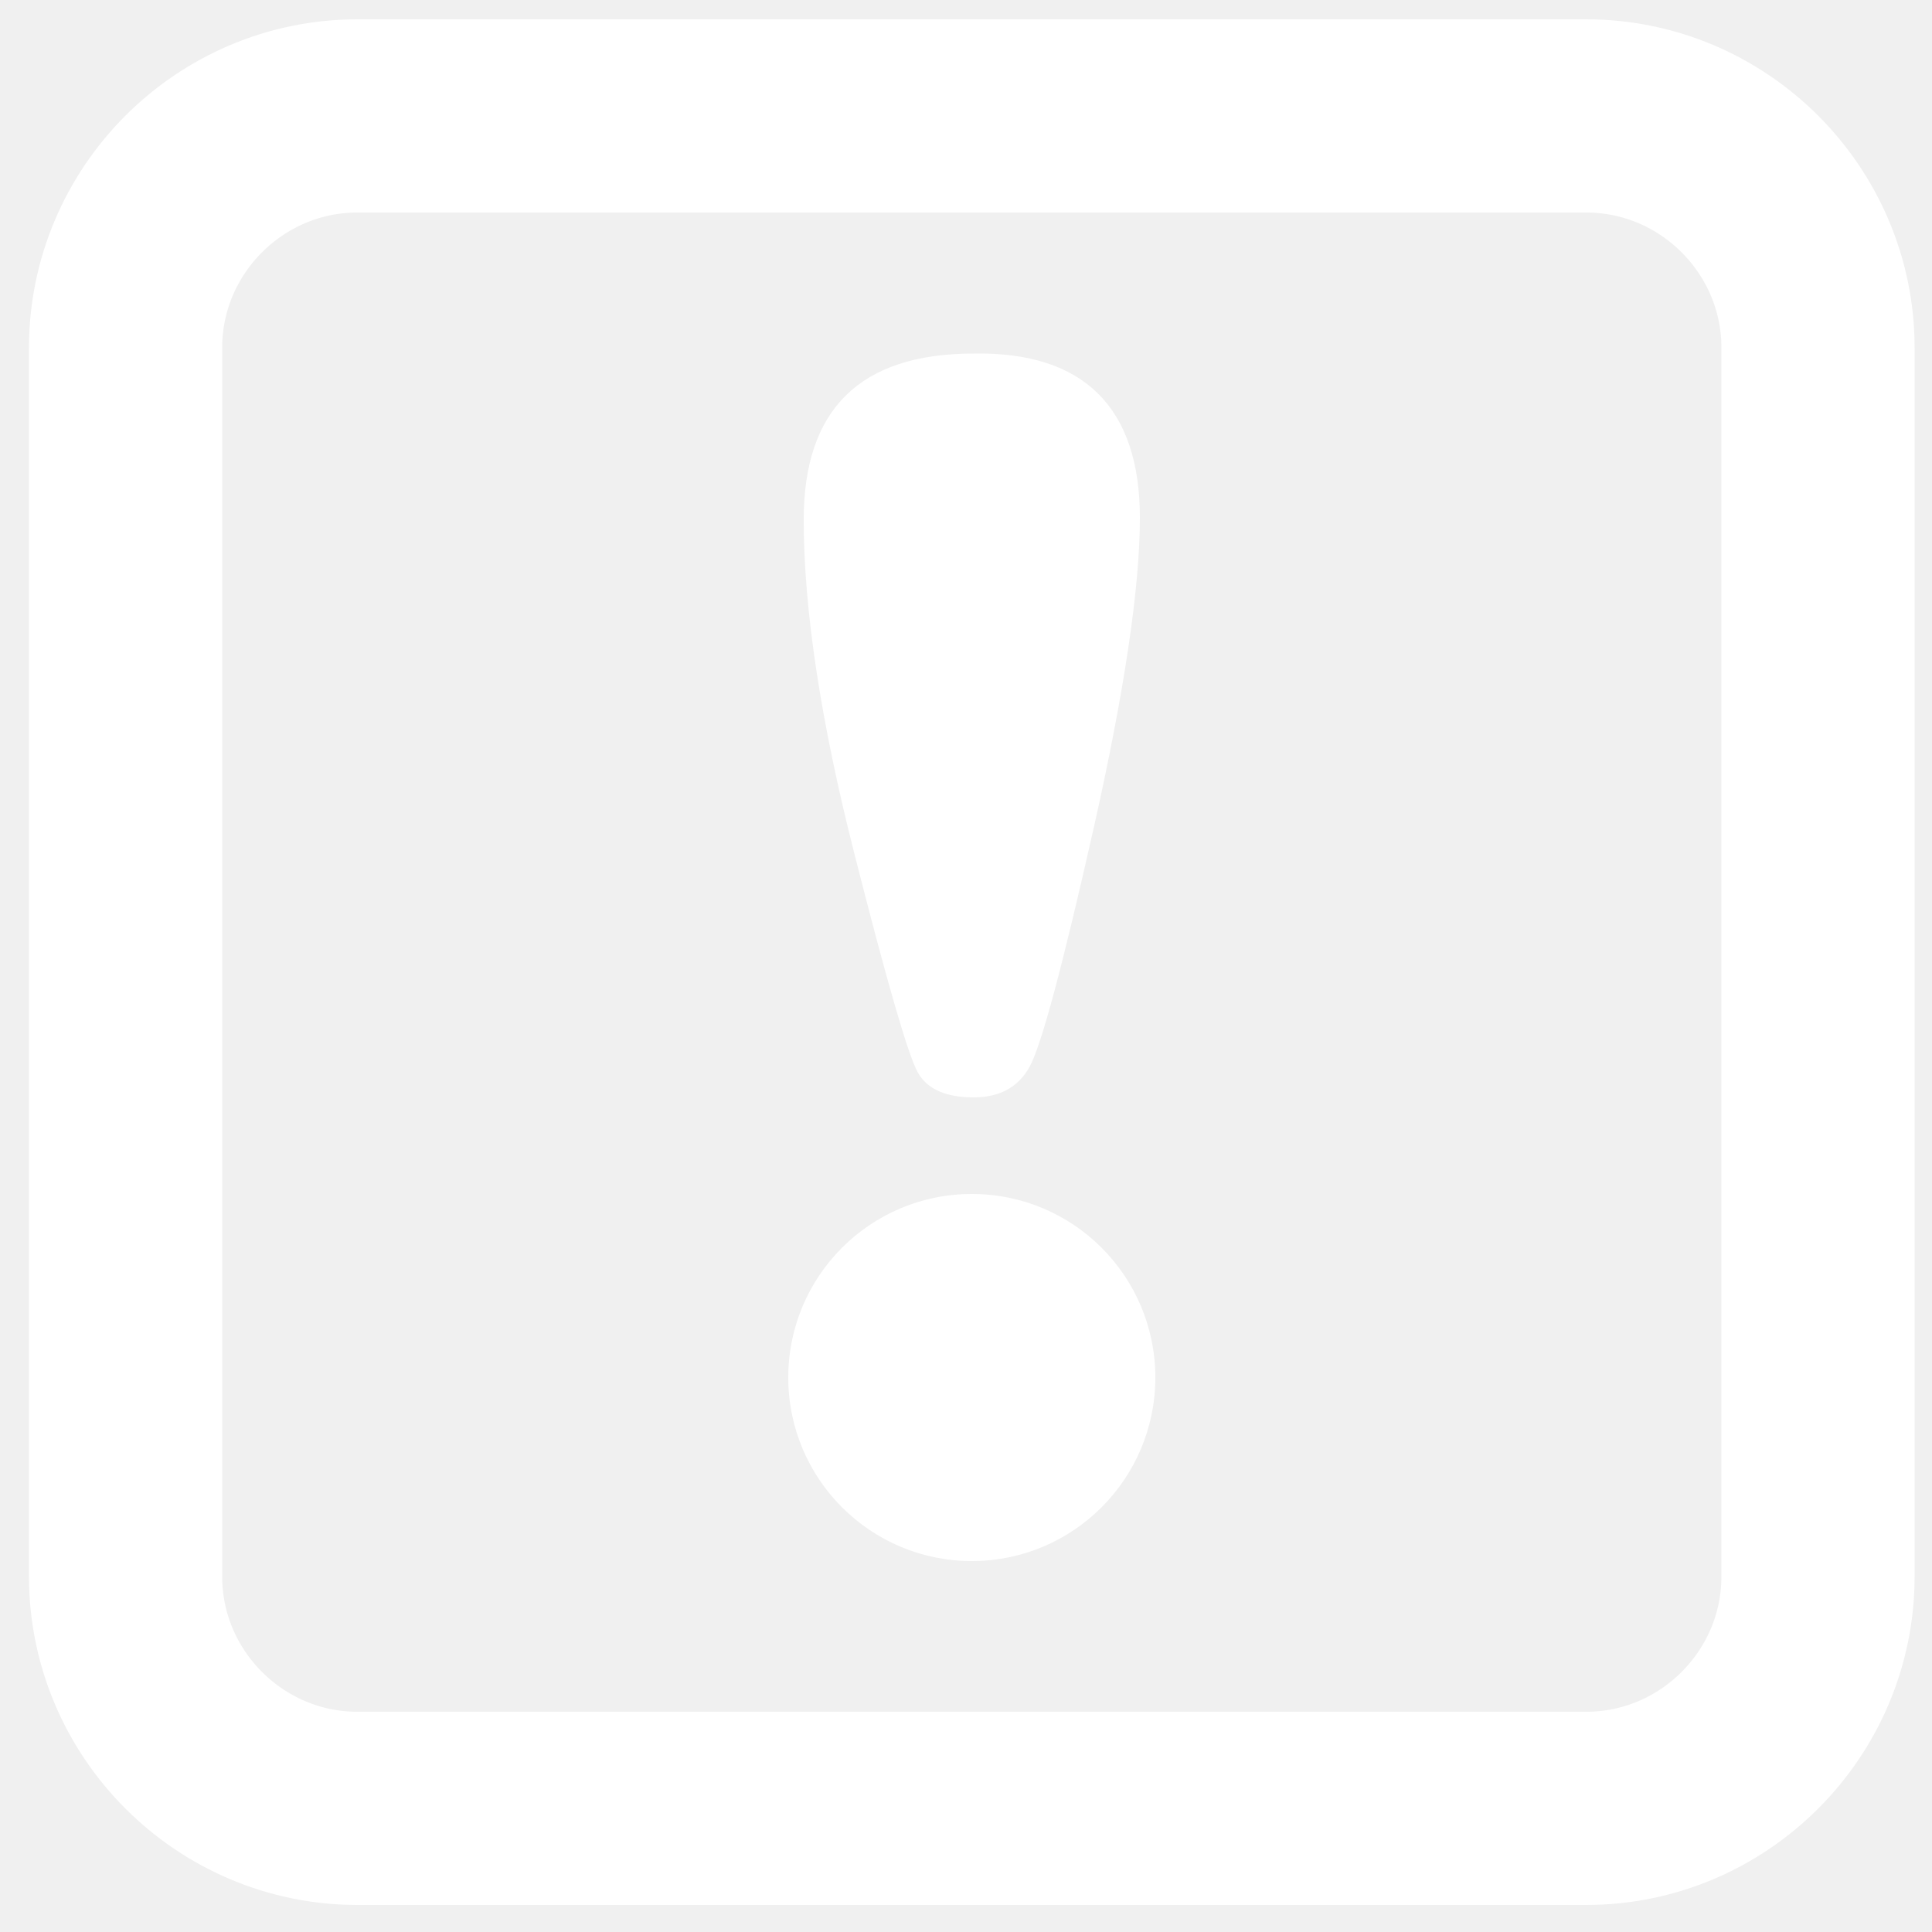
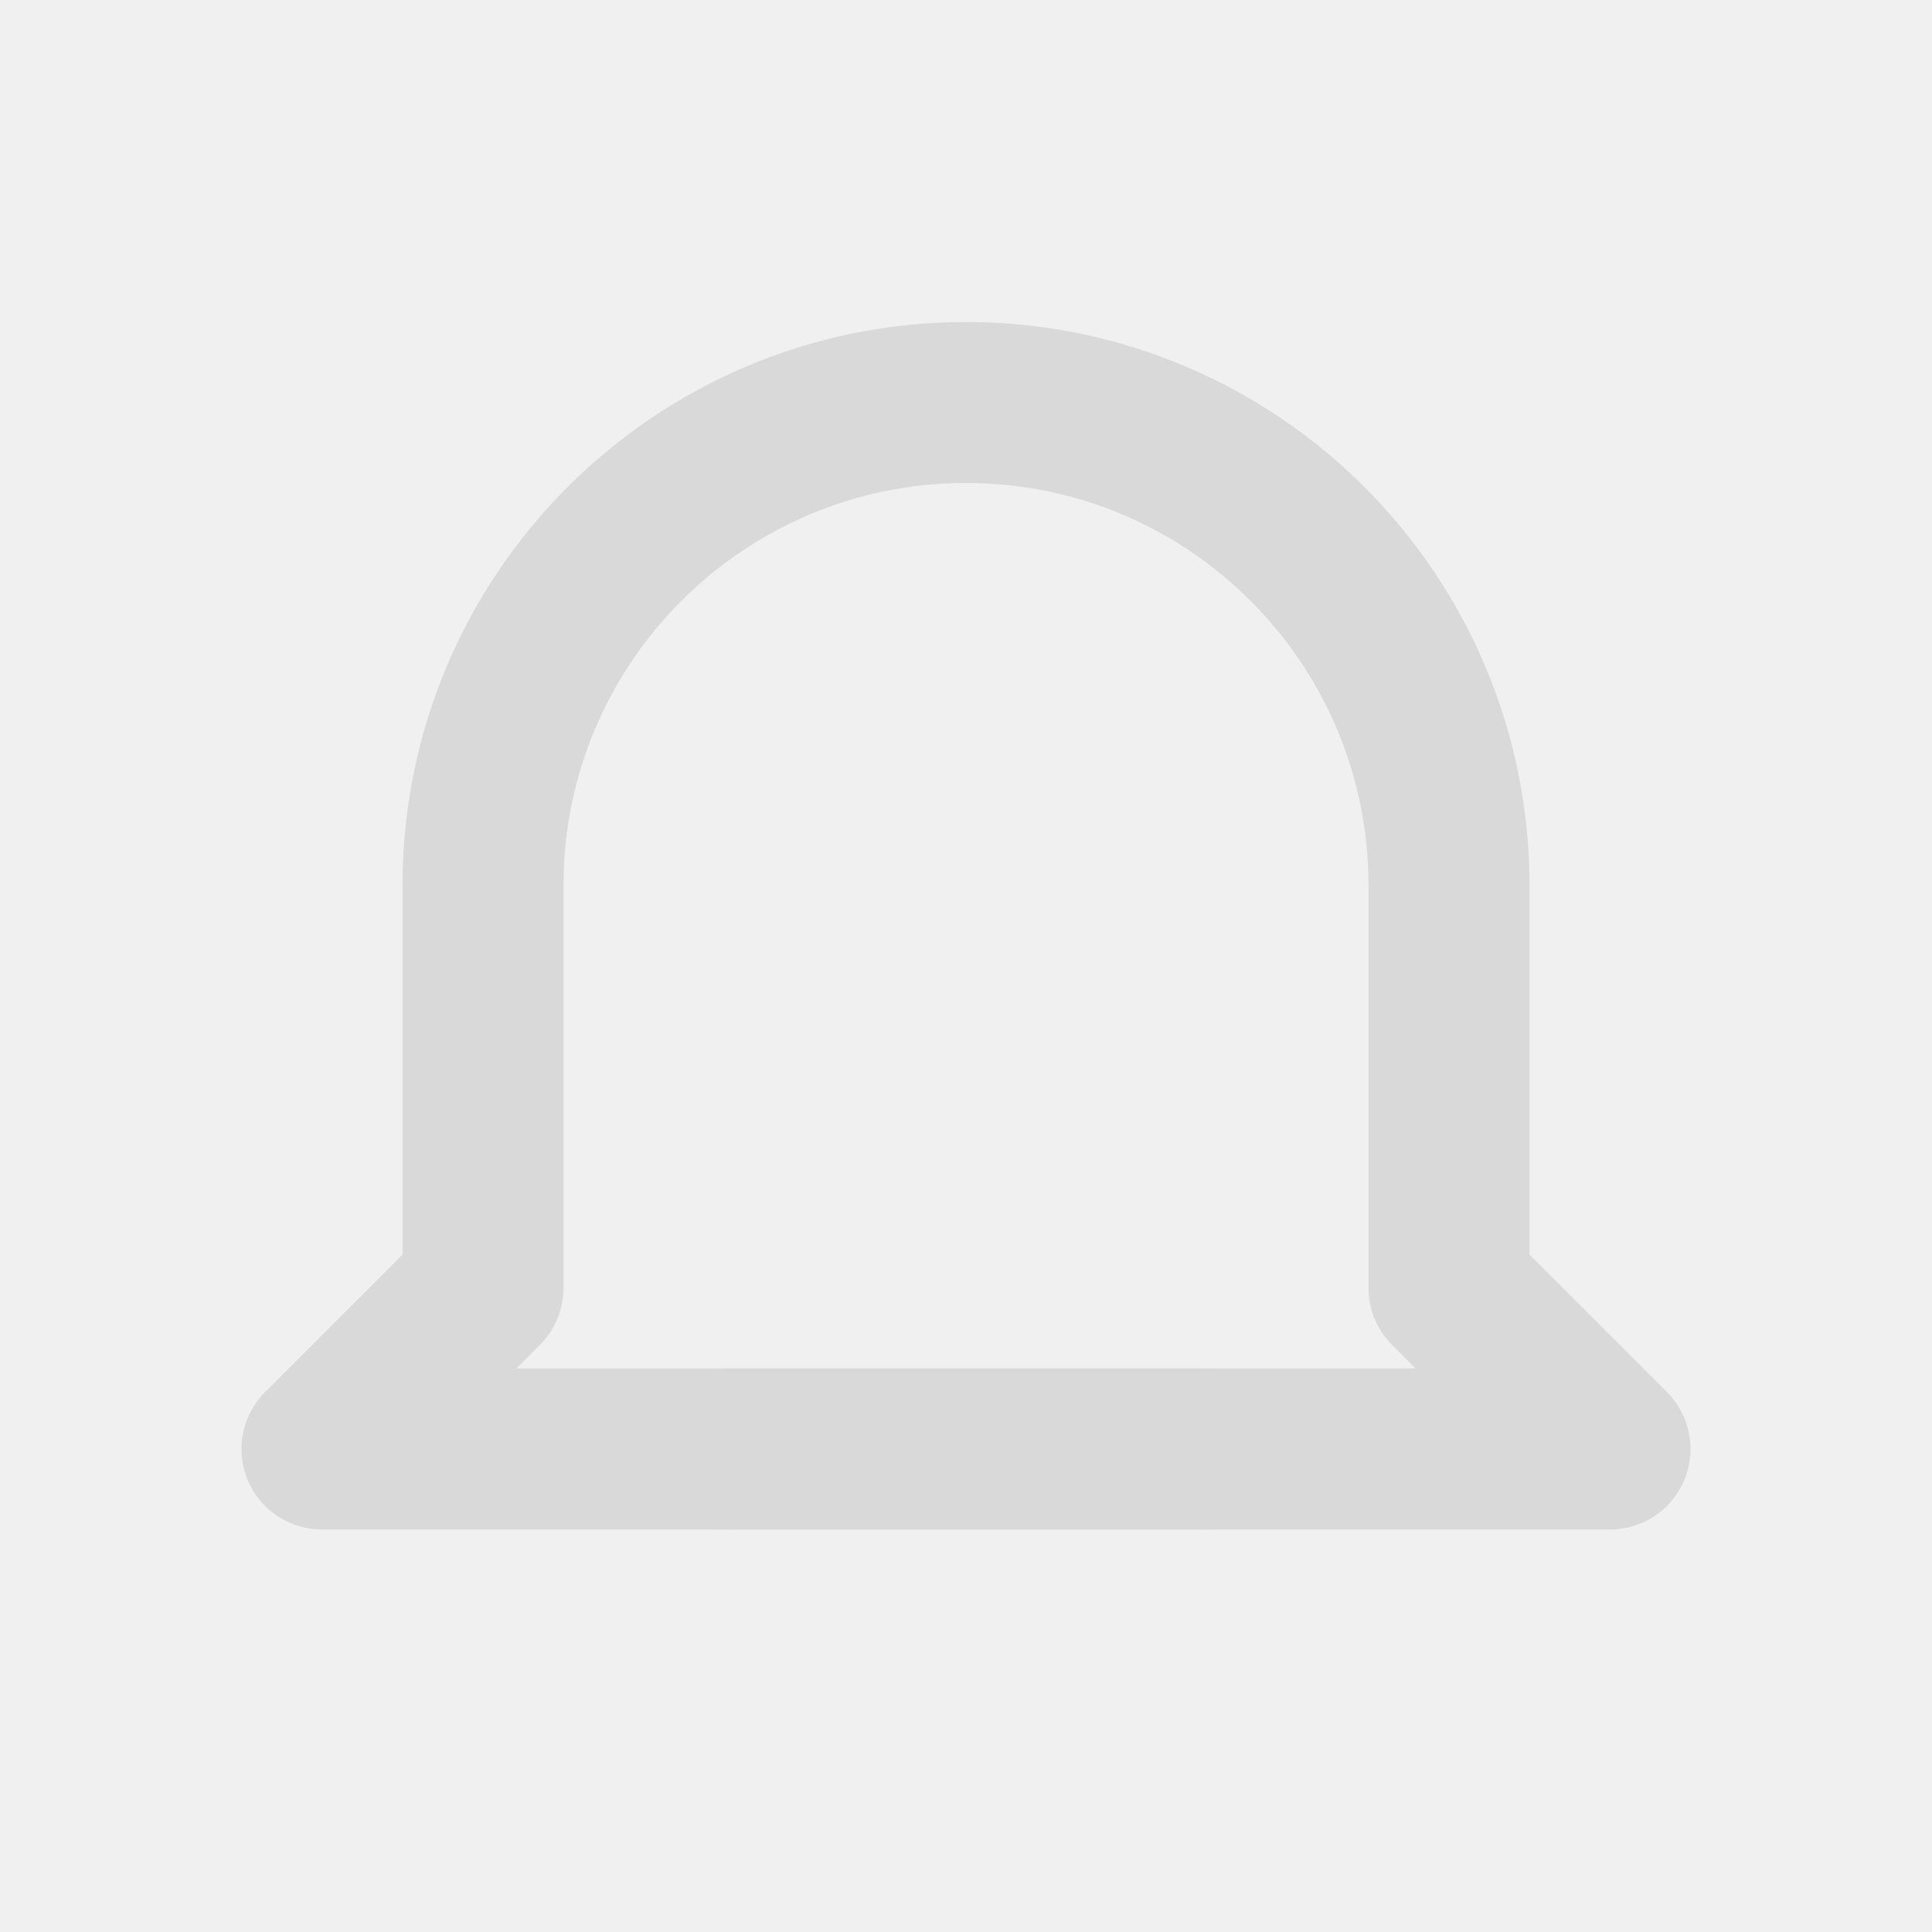
- <svg xmlns="http://www.w3.org/2000/svg" viewBox="0 0 100 100">
-   <path fill="none" stroke="#fff" stroke-width="10" d="M82.1 93.6H18.5c-6.6 0-12-5.4-12-12V18c0-6.6 5.4-12 12-12h63.6c6.6 0 12 5.4 12 12v63.6c0 6.6-5.4 12-12 12z" />
-   <path fill="#fff" d="M59 26.8c0 3.6-.8 9-2.4 16.1q-2.4 10.65-3.3 12.3c-.6 1.1-1.6 1.6-2.9 1.6-1.4 0-2.4-.4-2.9-1.3q-.75-1.35-3.3-11.4c-1.7-6.7-2.6-12.5-2.6-17.2 0-5.7 2.9-8.6 8.8-8.6 5.7-.1 8.6 2.8 8.6 8.5" />
-   <circle cx="50.3" cy="71.3" r="9.5" fill="#fff" />
+ <svg xmlns="http://www.w3.org/2000/svg" viewBox="0 0 24 24" fill="none" stroke="#d9d9d9" stroke-width="2" stroke-linecap="round" stroke-linejoin="round">
+   <path d="M15 18H9" />
+   <path d="M18 16v-5a6 6 0 1 0-12 0v5l-2 2h16z" />
</svg>
